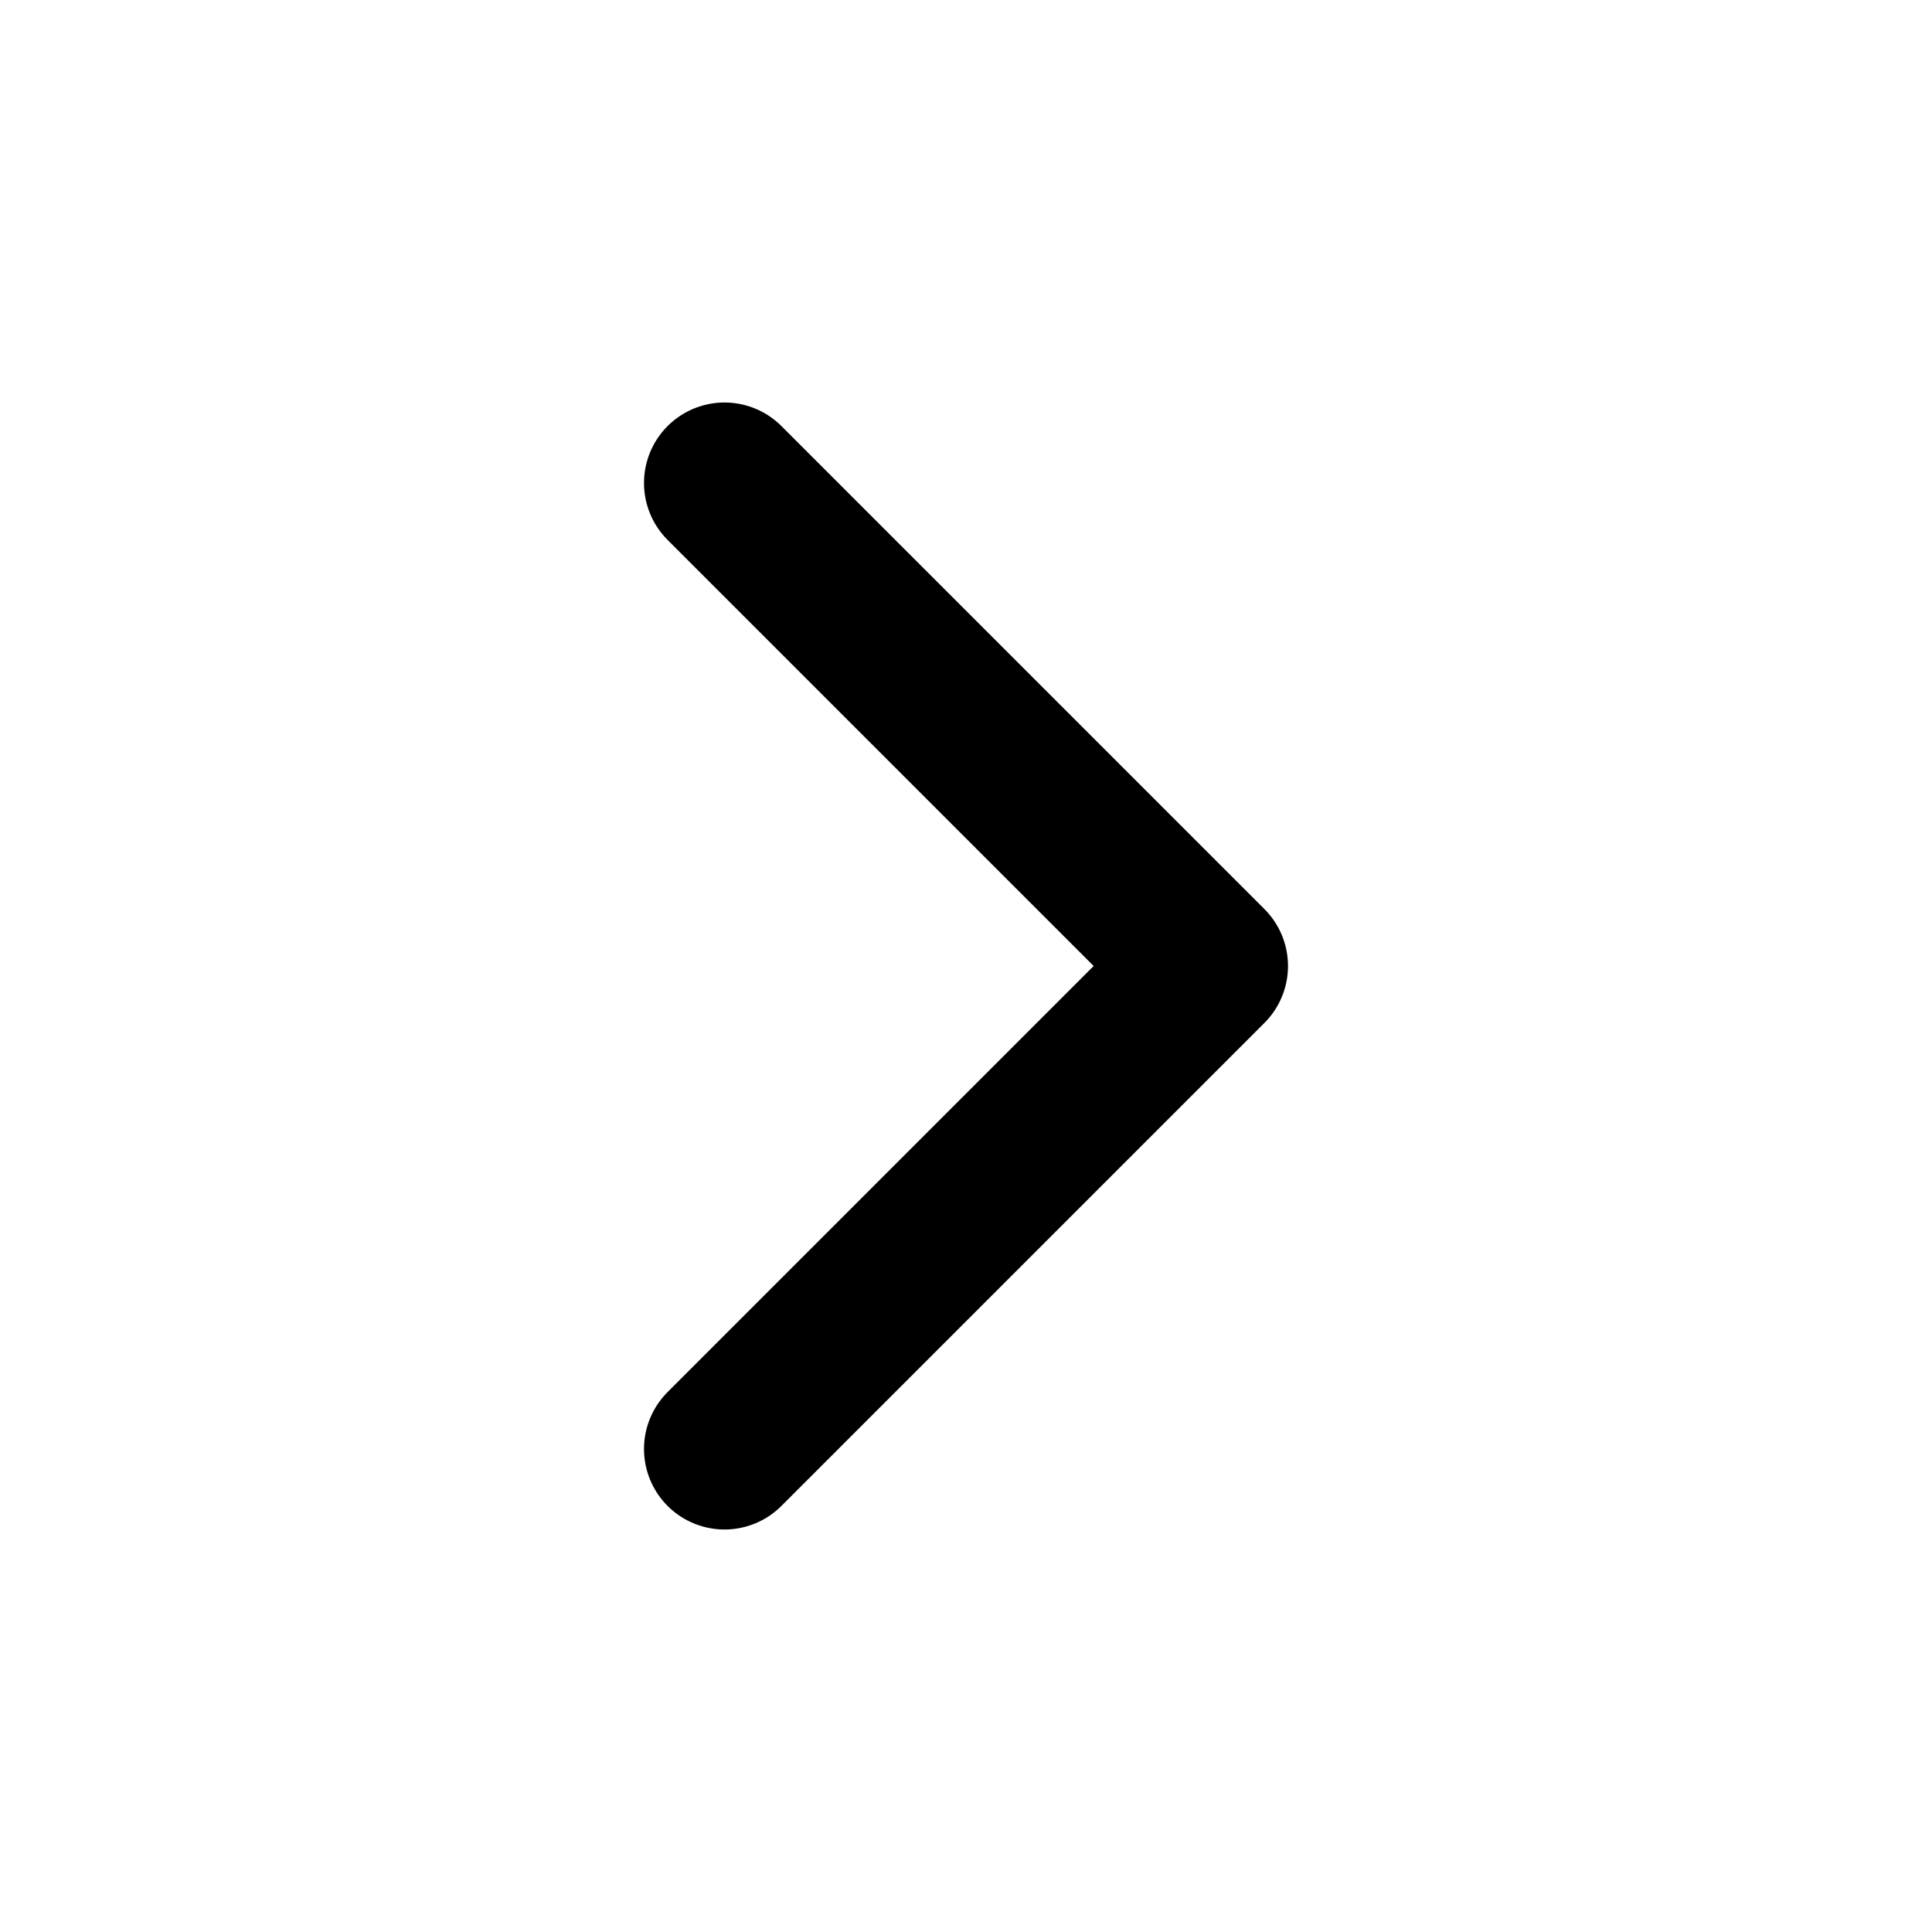
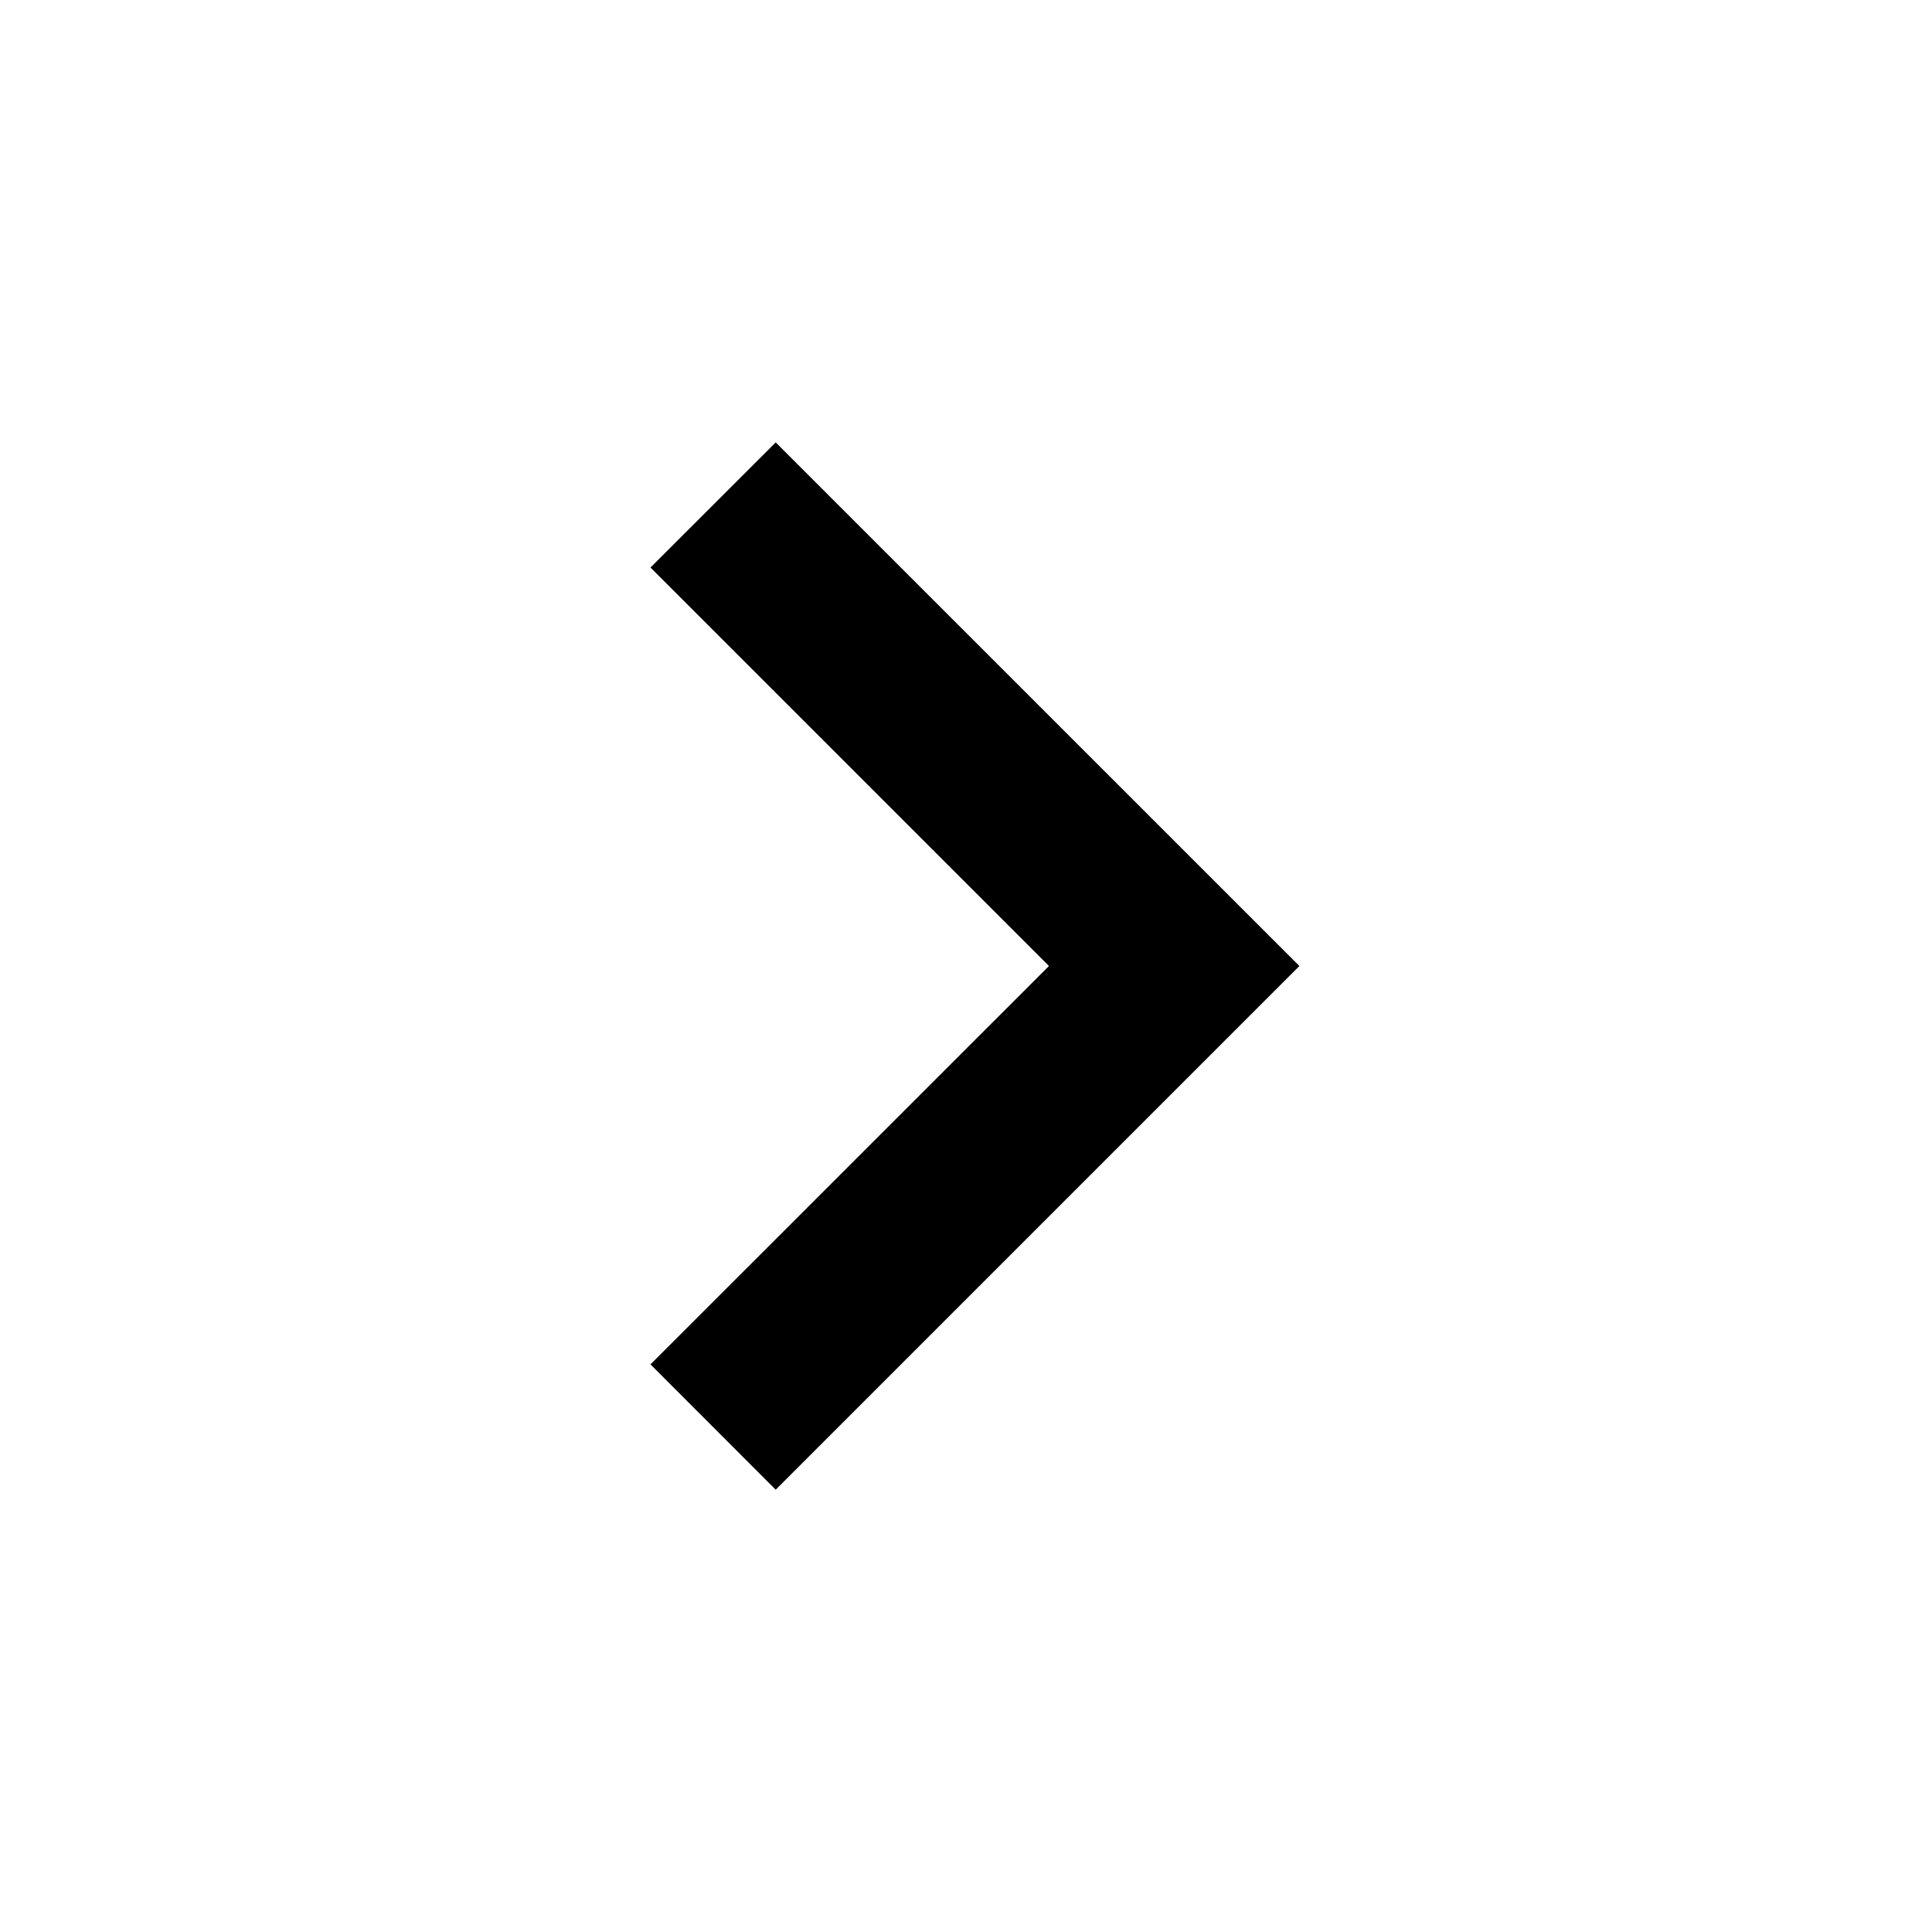
- <svg xmlns="http://www.w3.org/2000/svg" width="24" height="24" viewBox="0 0 24 24" fill="none" stroke="currentColor" stroke-width="2" stroke-linecap="round" stroke-linejoin="round" class="icon icon-tabler icons-tabler-outline icon-tabler-chevron-right">
-   <path stroke="none" d="M0 0h24v24H0z" fill="none" />
-   <path d="M9 6l6 6l-6 6" />
+ <svg xmlns="http://www.w3.org/2000/svg" width="24px" height="24px" viewBox="0 0 24 24">
+   <path fill="currentColor" d="m13.172 12l-4.95-4.95l1.414-1.413L16 12l-6.364 6.364l-1.414-1.415z" stroke-width="0.2" stroke="currentColor" />
</svg>
